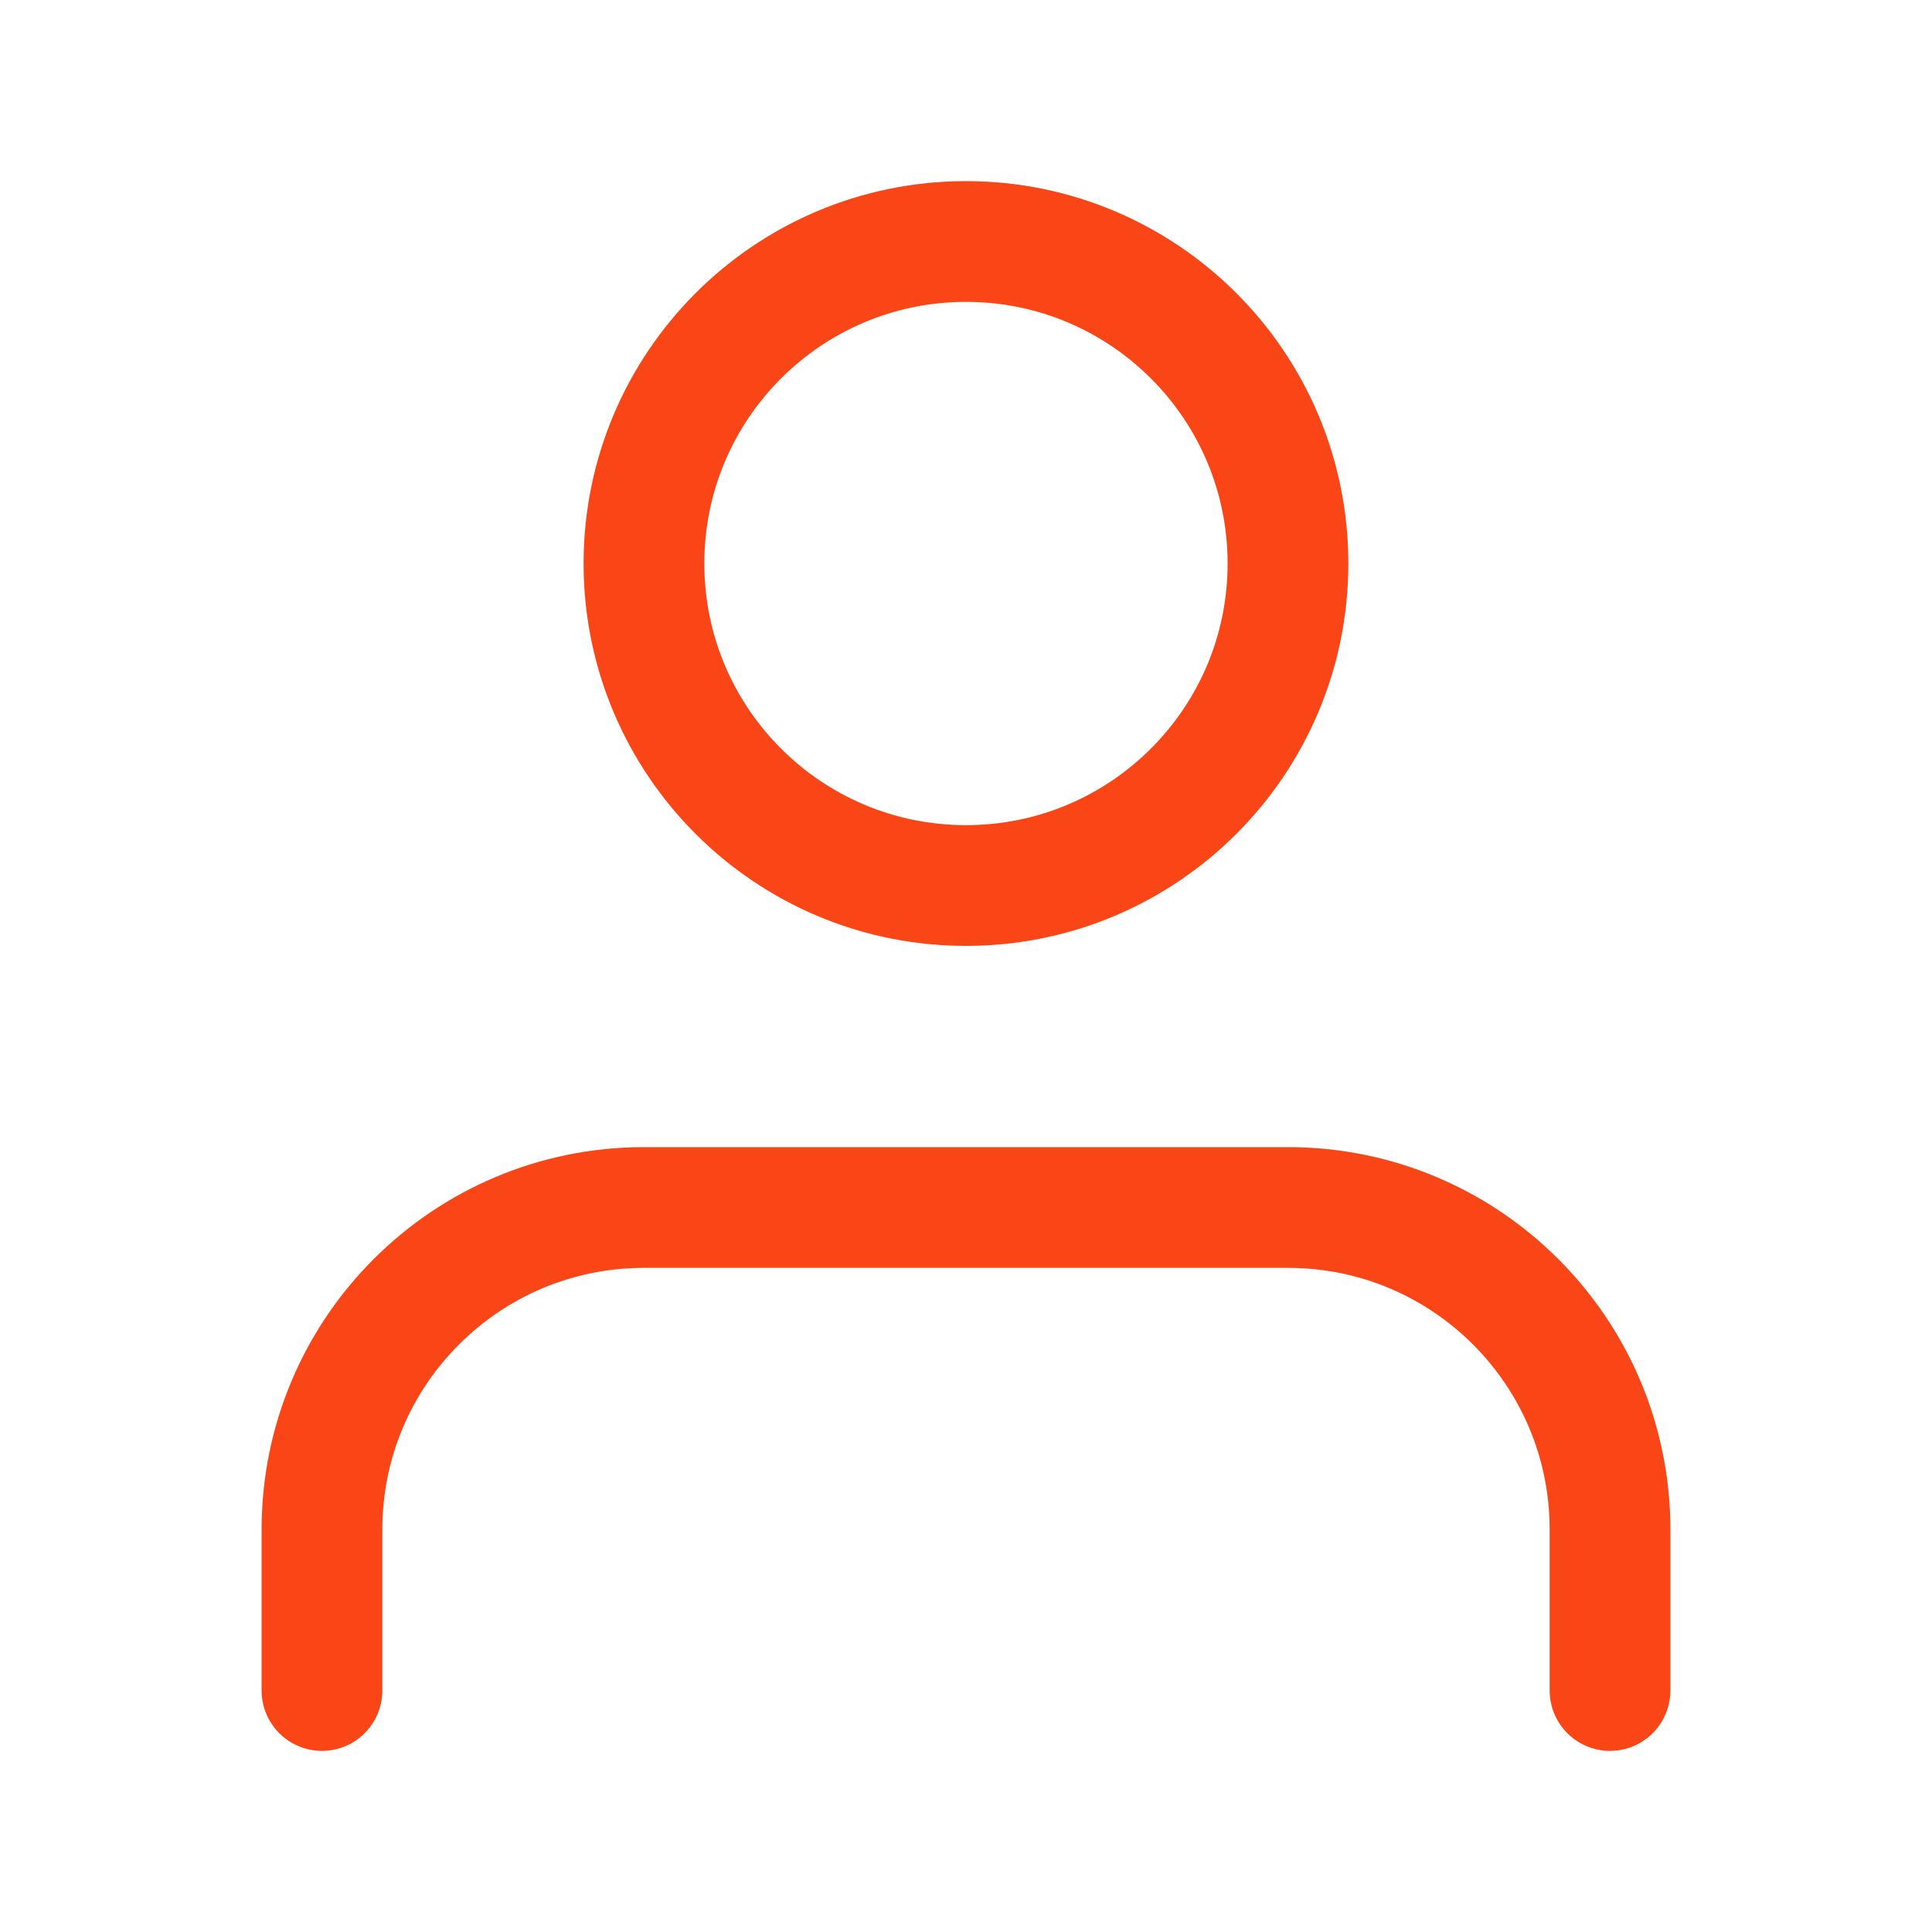
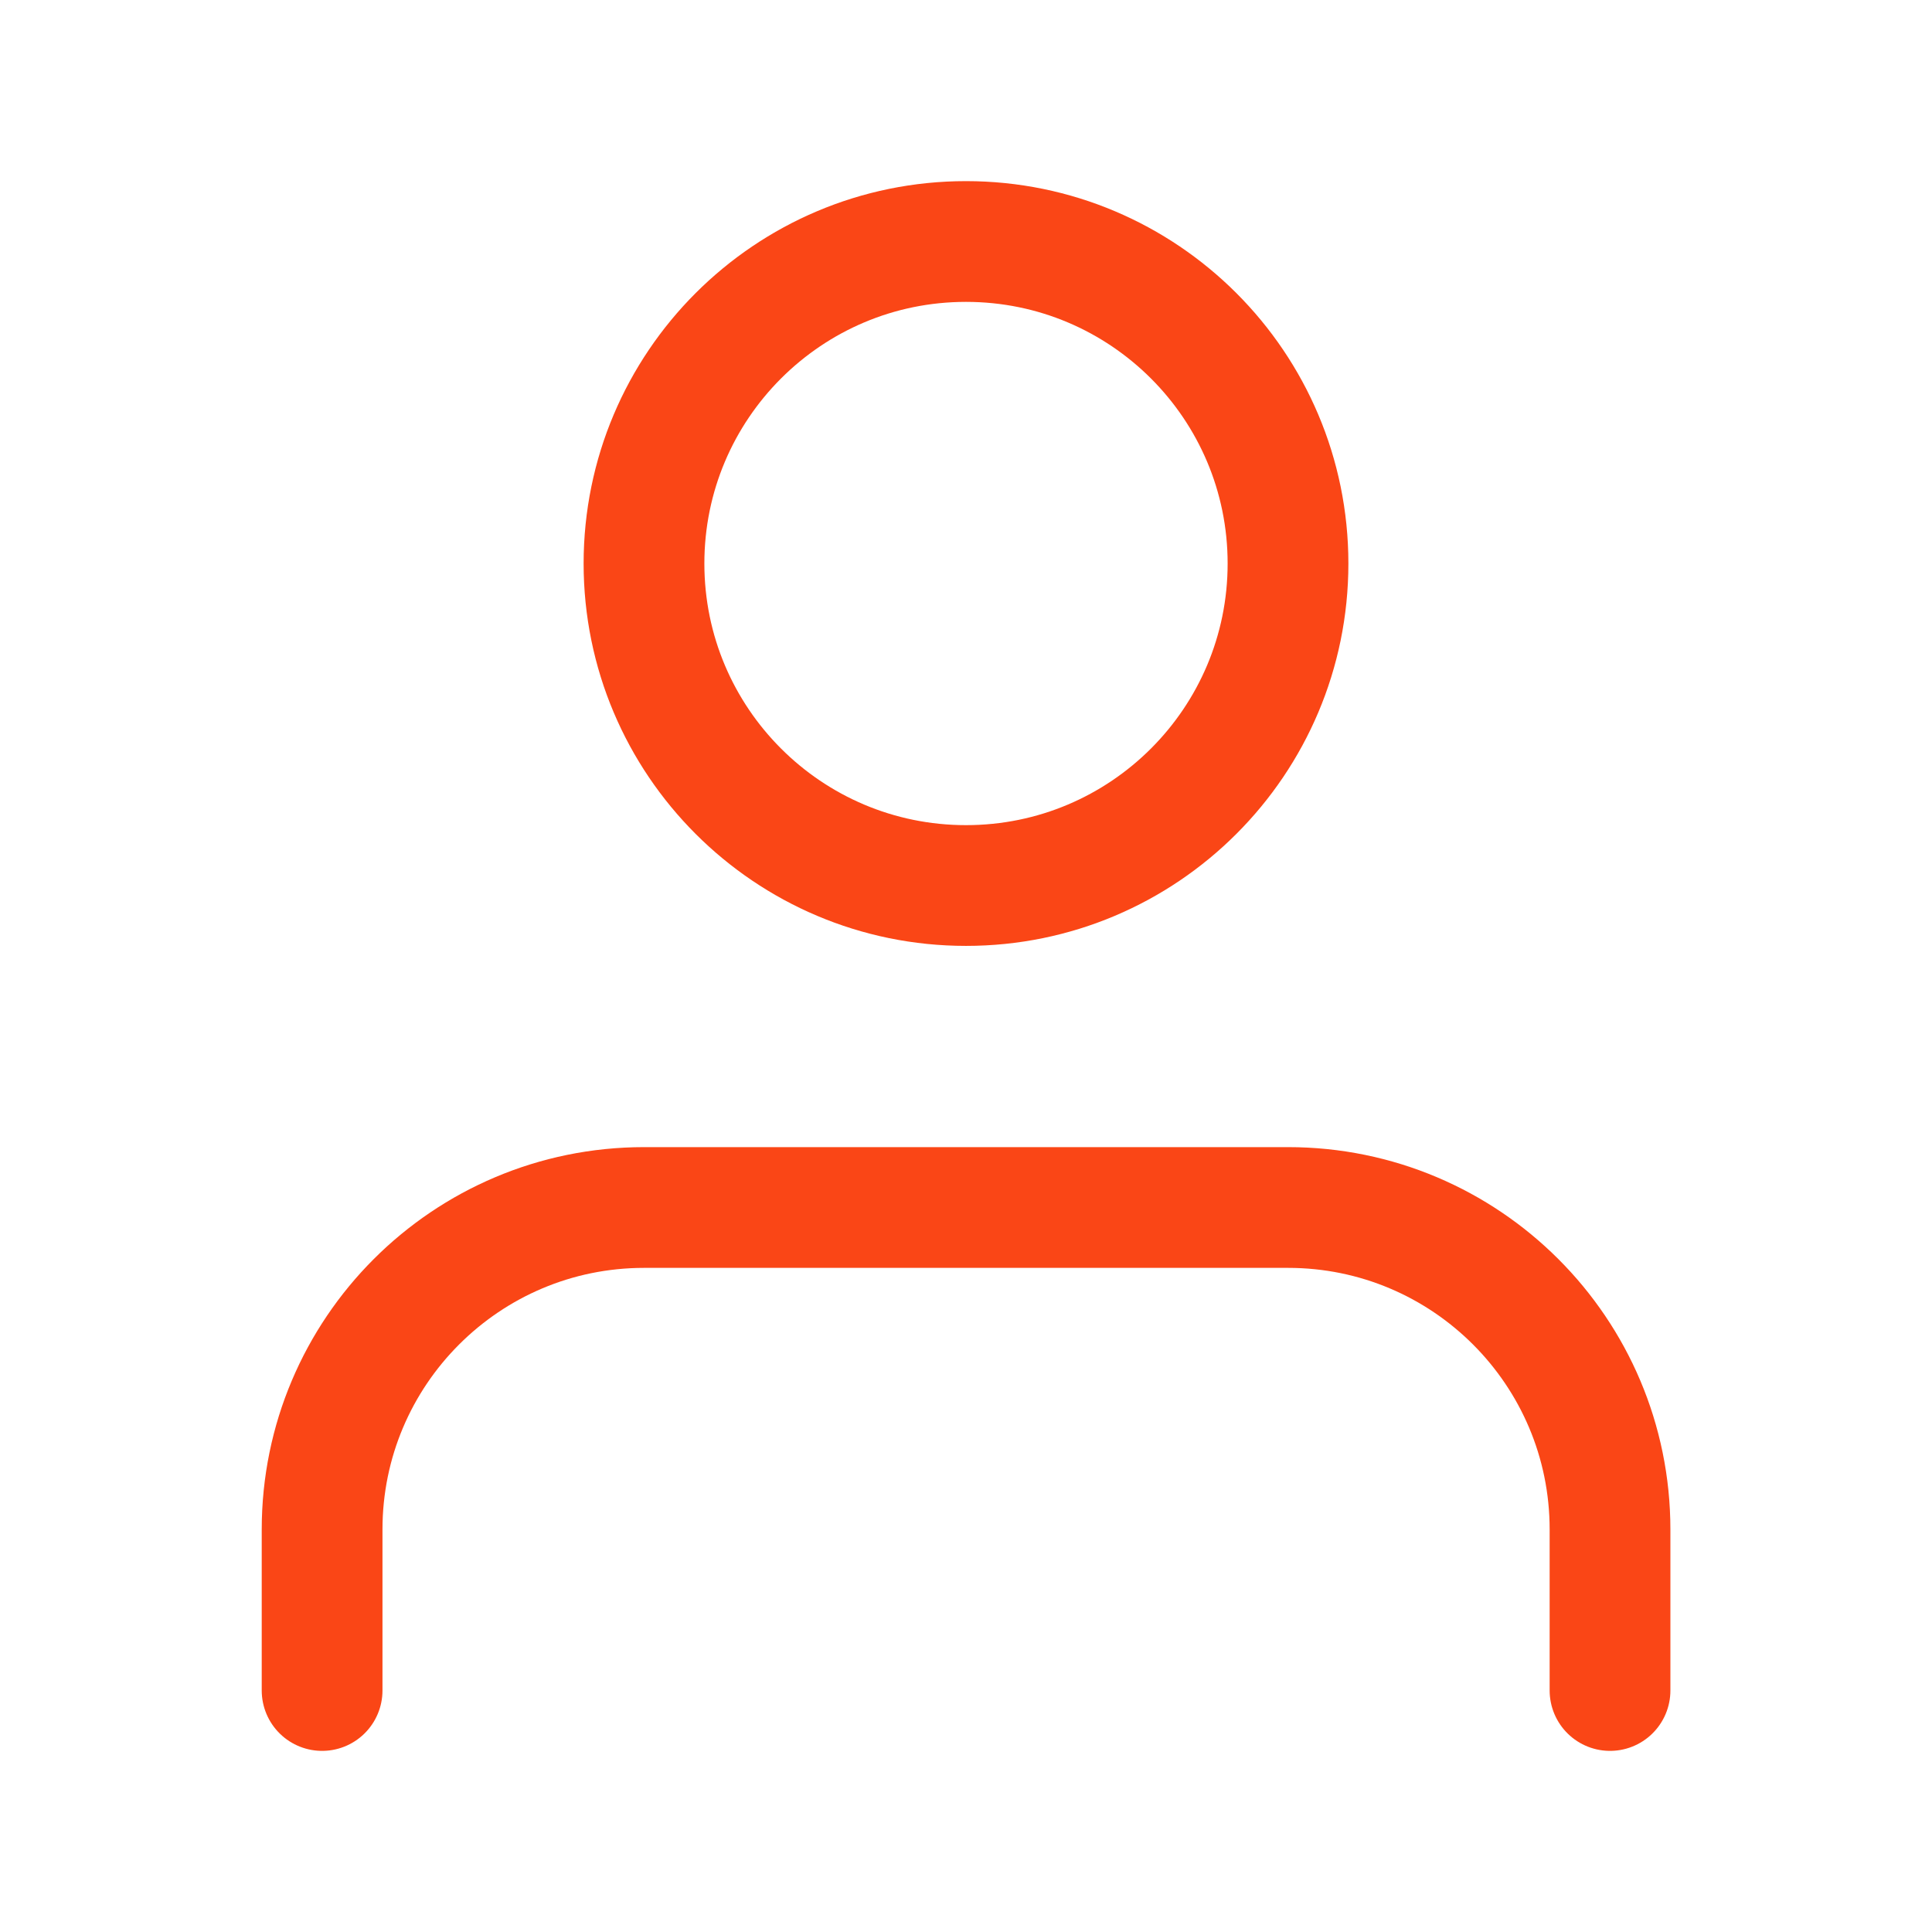
- <svg xmlns="http://www.w3.org/2000/svg" width="32" height="32" viewBox="0 0 32 32" fill="none">
-   <path d="M26.667 28V25.333C26.667 22.388 24.279 20 21.334 20H10.667C7.721 20 5.333 22.388 5.333 25.333V28" stroke="#FA4616" stroke-width="2" stroke-linecap="round" stroke-linejoin="round" />
-   <path fill-rule="evenodd" clip-rule="evenodd" d="M16 14.667C18.945 14.667 21.333 12.279 21.333 9.333C21.333 6.388 18.945 4 16 4C13.054 4 10.666 6.388 10.666 9.333C10.666 12.279 13.054 14.667 16 14.667Z" stroke="#FA4616" stroke-width="2" stroke-linecap="round" stroke-linejoin="round" />
+ <svg xmlns="http://www.w3.org/2000/svg" width="32" height="32" fill="none">
+   <path d="M26.667 28v-2.667A5.333 5.333 0 0021.333 20H10.668a5.333 5.333 0 00-5.333 5.333V28" stroke="#FA4616" stroke-width="2" stroke-linecap="round" stroke-linejoin="round" />
+   <path clip-rule="evenodd" d="M16 14.667A5.333 5.333 0 1016 4a5.333 5.333 0 000 10.667z" stroke="#FA4616" stroke-width="2" stroke-linecap="round" stroke-linejoin="round" />
</svg>
